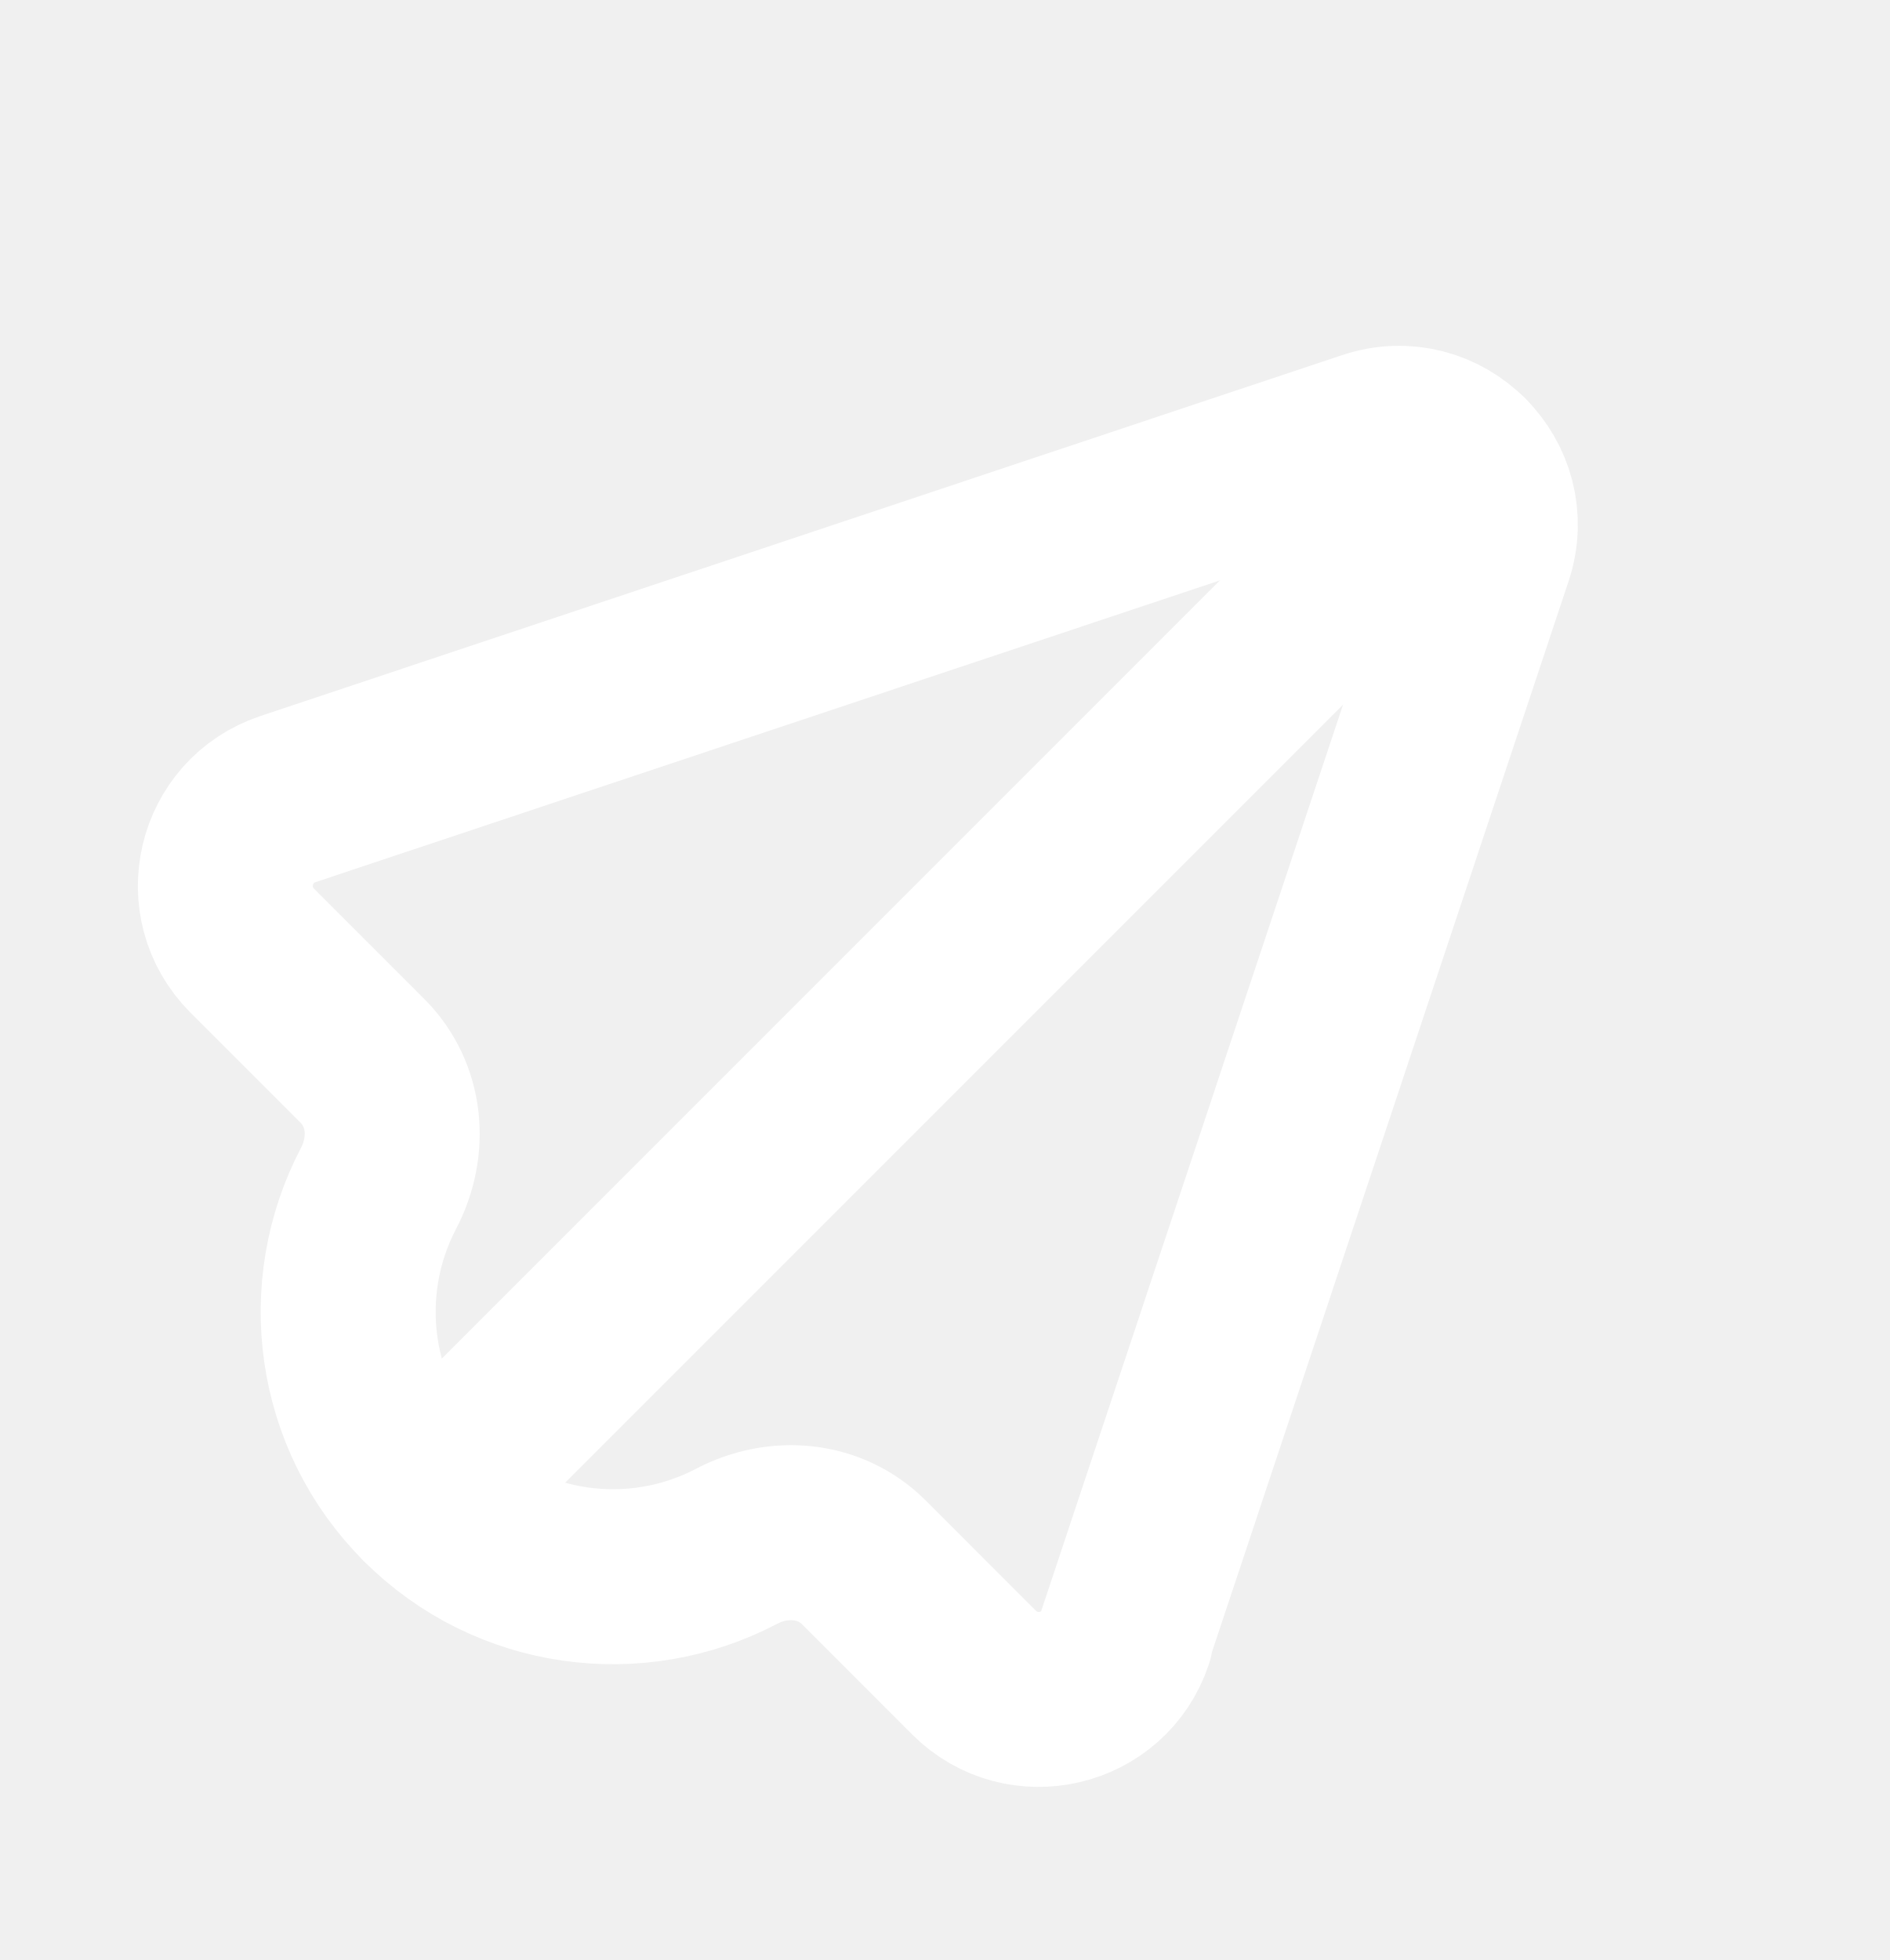
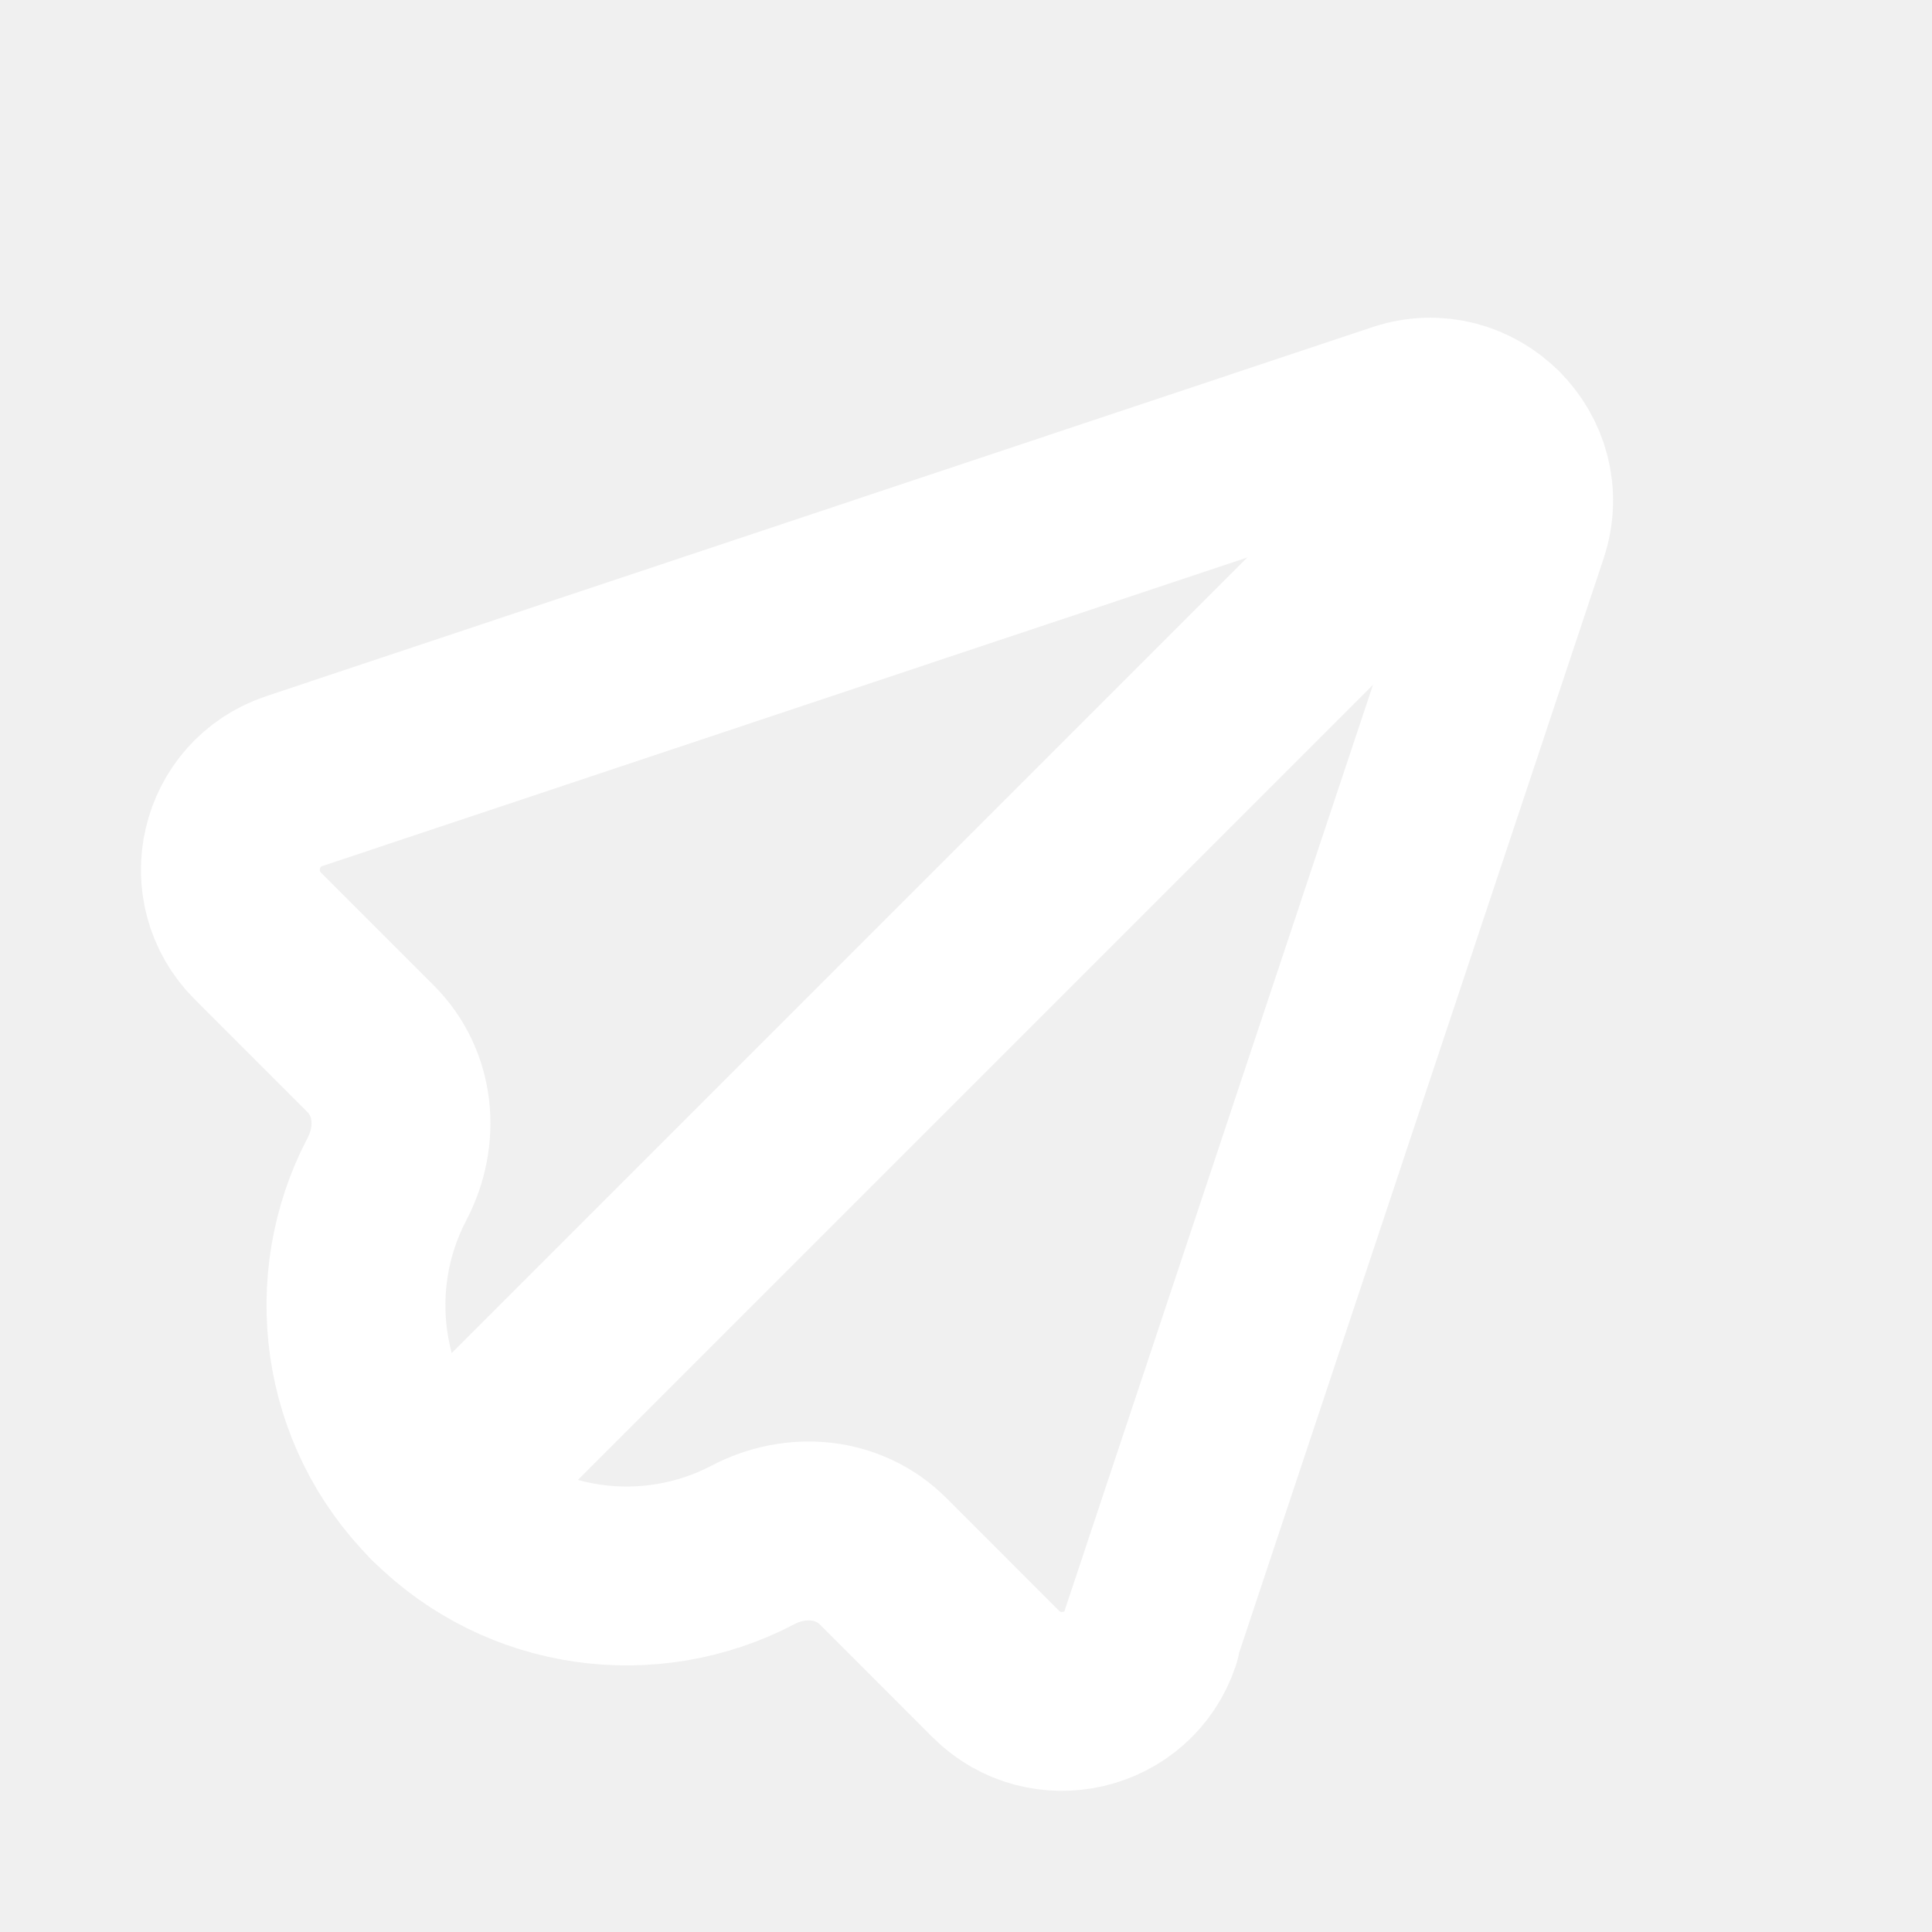
- <svg xmlns="http://www.w3.org/2000/svg" width="27" height="28" viewBox="0 0 27 28" fill="none">
-   <path d="M20.91 6.578L6.077 21.411" stroke="white" stroke-width="2.5" stroke-linecap="round" stroke-linejoin="round" />
-   <path d="M16.074 23.373L21.224 7.912C21.564 6.892 20.591 5.919 19.571 6.259L4.116 11.415C3.191 11.723 2.915 12.892 3.606 13.583L5.179 15.156C5.662 15.64 5.726 16.373 5.407 16.979C4.658 18.409 4.881 20.216 6.082 21.417C7.283 22.618 9.09 22.841 10.52 22.092C11.126 21.773 11.859 21.837 12.343 22.32L13.916 23.894C14.602 24.579 15.776 24.308 16.085 23.383L16.074 23.373Z" stroke="white" stroke-width="2.5" stroke-linecap="round" stroke-linejoin="round" />
+ <svg xmlns="http://www.w3.org/2000/svg" width="27" height="27" viewBox="0 0 27 27" fill="none">
+   <path d="M20.91 6.08L13.493 13.497L6.077 20.913" stroke="white" stroke-width="2.5" stroke-linecap="round" stroke-linejoin="round" />
+   <path d="M16.074 22.873L21.224 7.412C21.564 6.392 20.591 5.419 19.571 5.759L4.116 10.915C3.191 11.223 2.915 12.392 3.606 13.083L5.179 14.656C5.662 15.14 5.726 15.873 5.407 16.479C4.658 17.909 4.881 19.716 6.082 20.917C7.283 22.118 9.09 22.341 10.52 21.592C11.126 21.273 11.859 21.337 12.343 21.82L13.916 23.394C14.602 24.079 15.776 23.808 16.085 22.883L16.074 22.873Z" stroke="white" stroke-width="2.5" stroke-linecap="round" stroke-linejoin="round" />
</svg>
